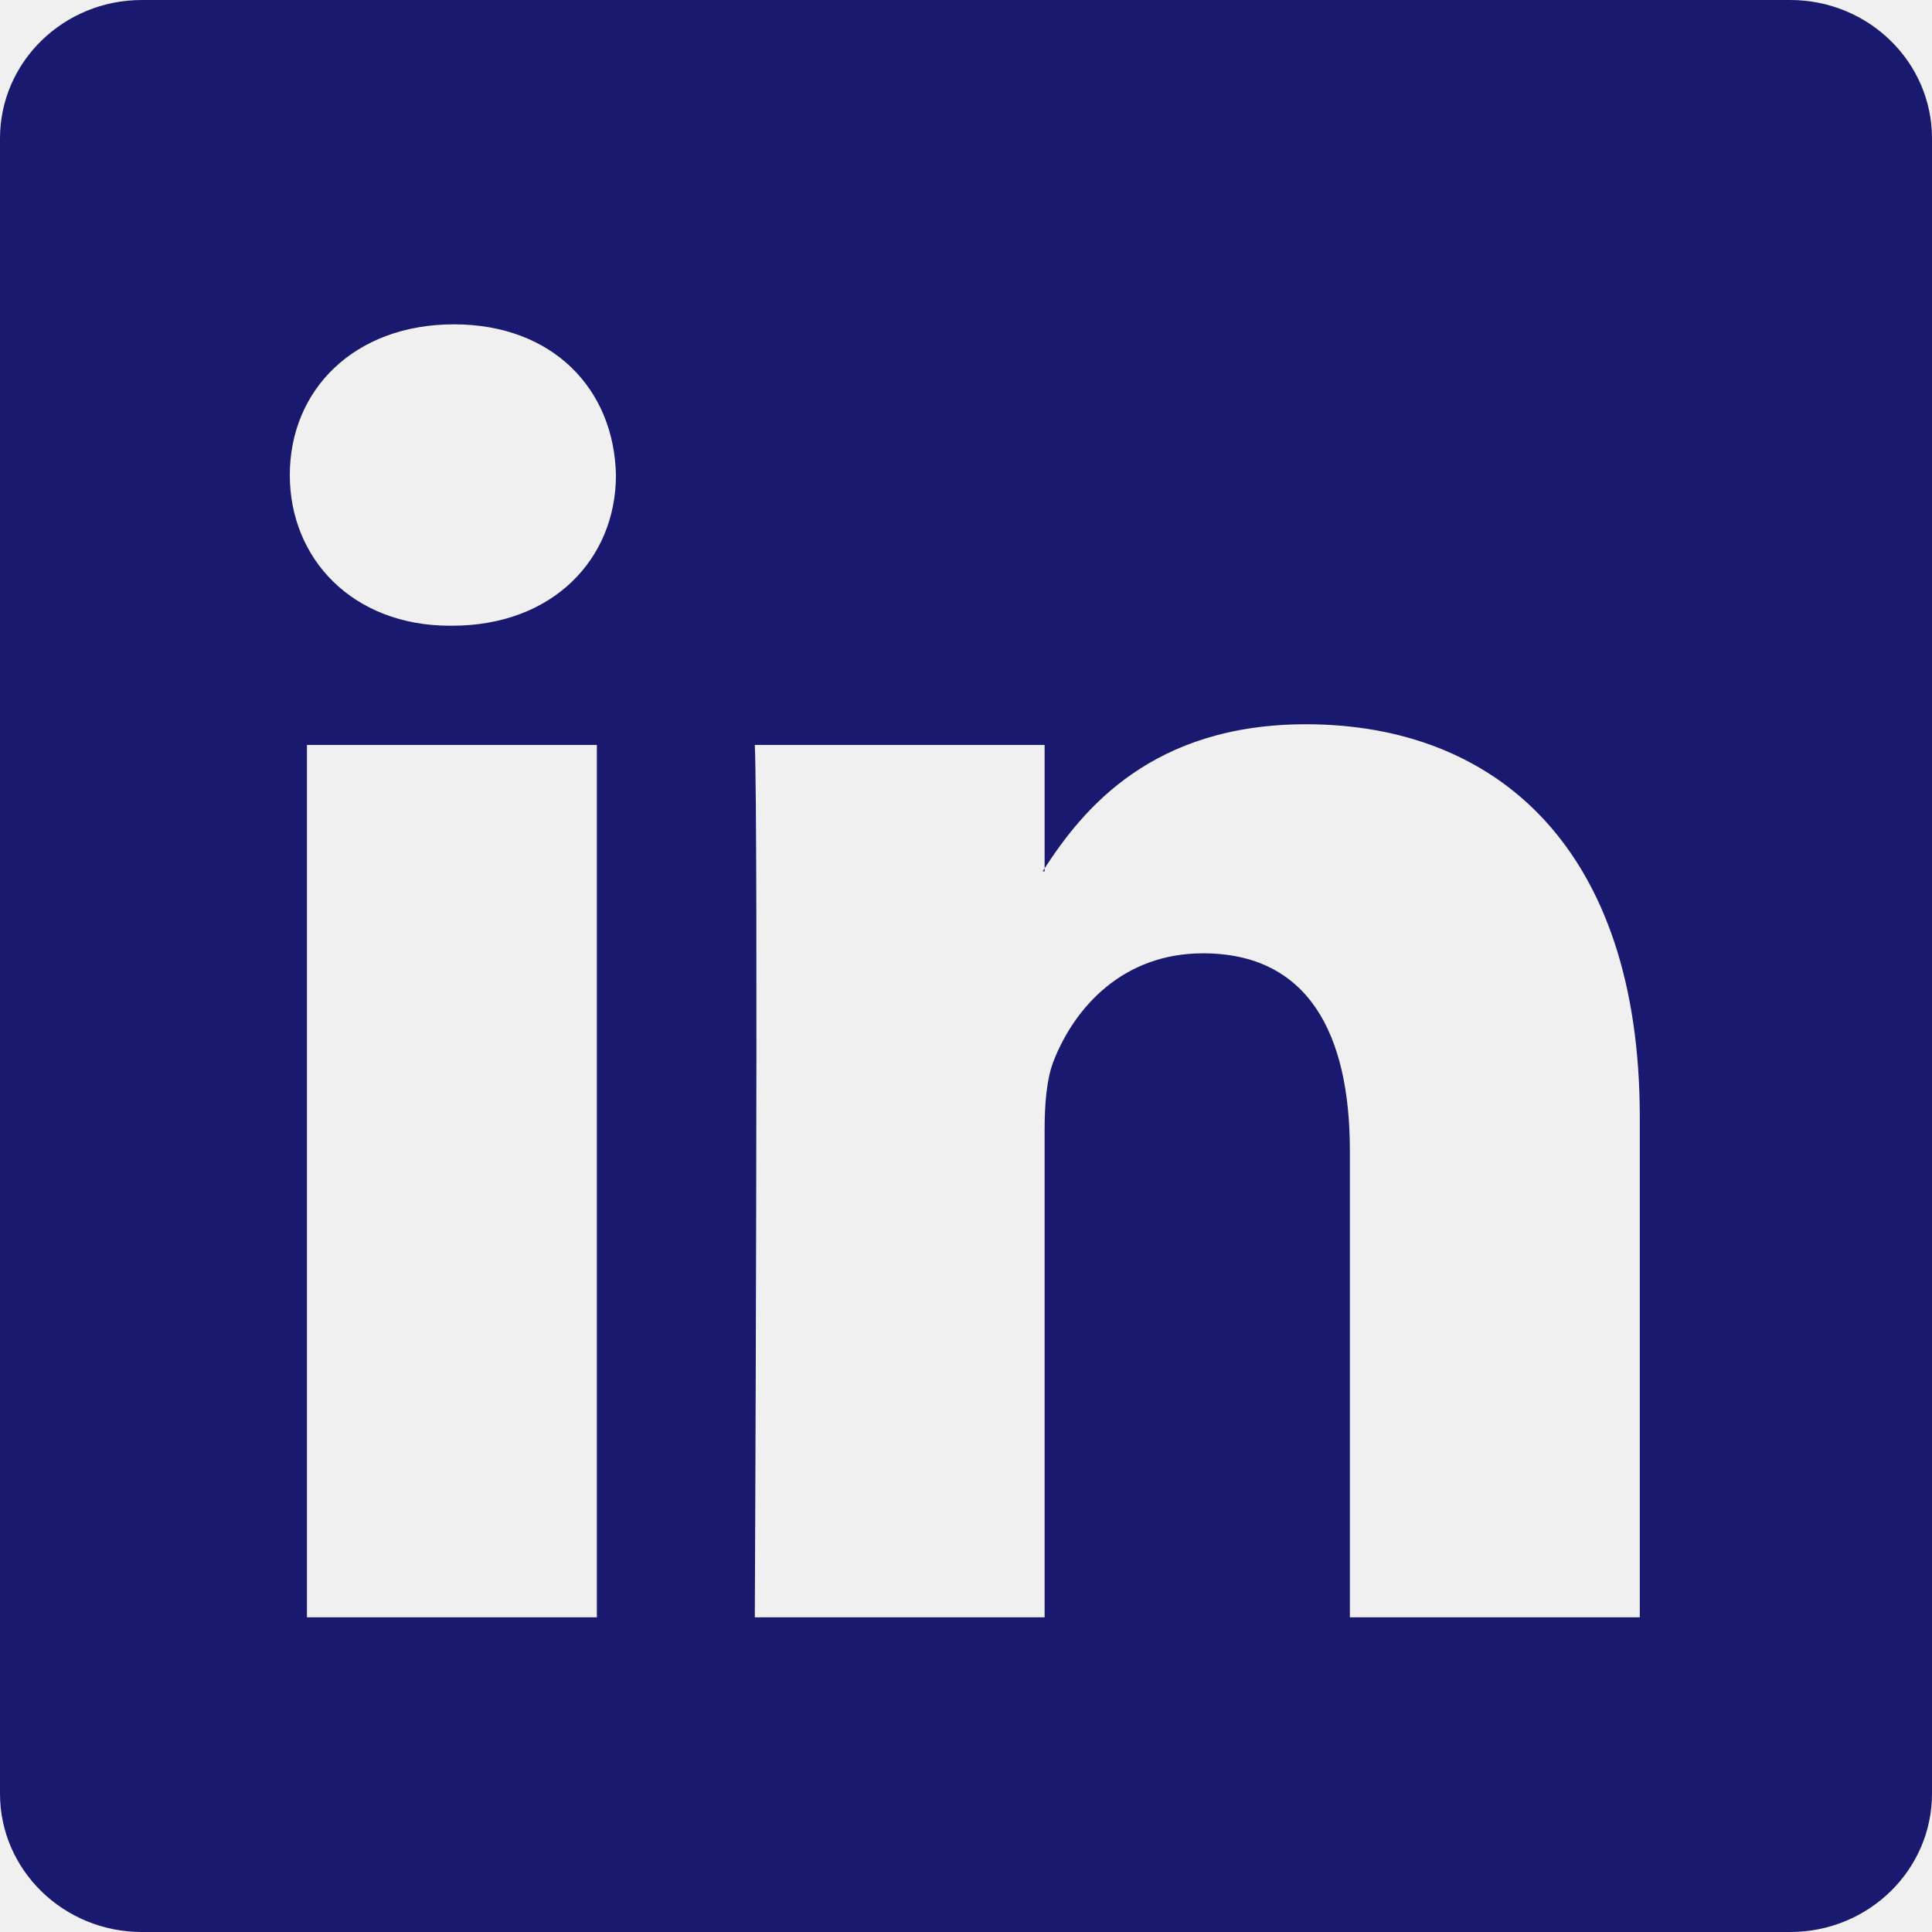
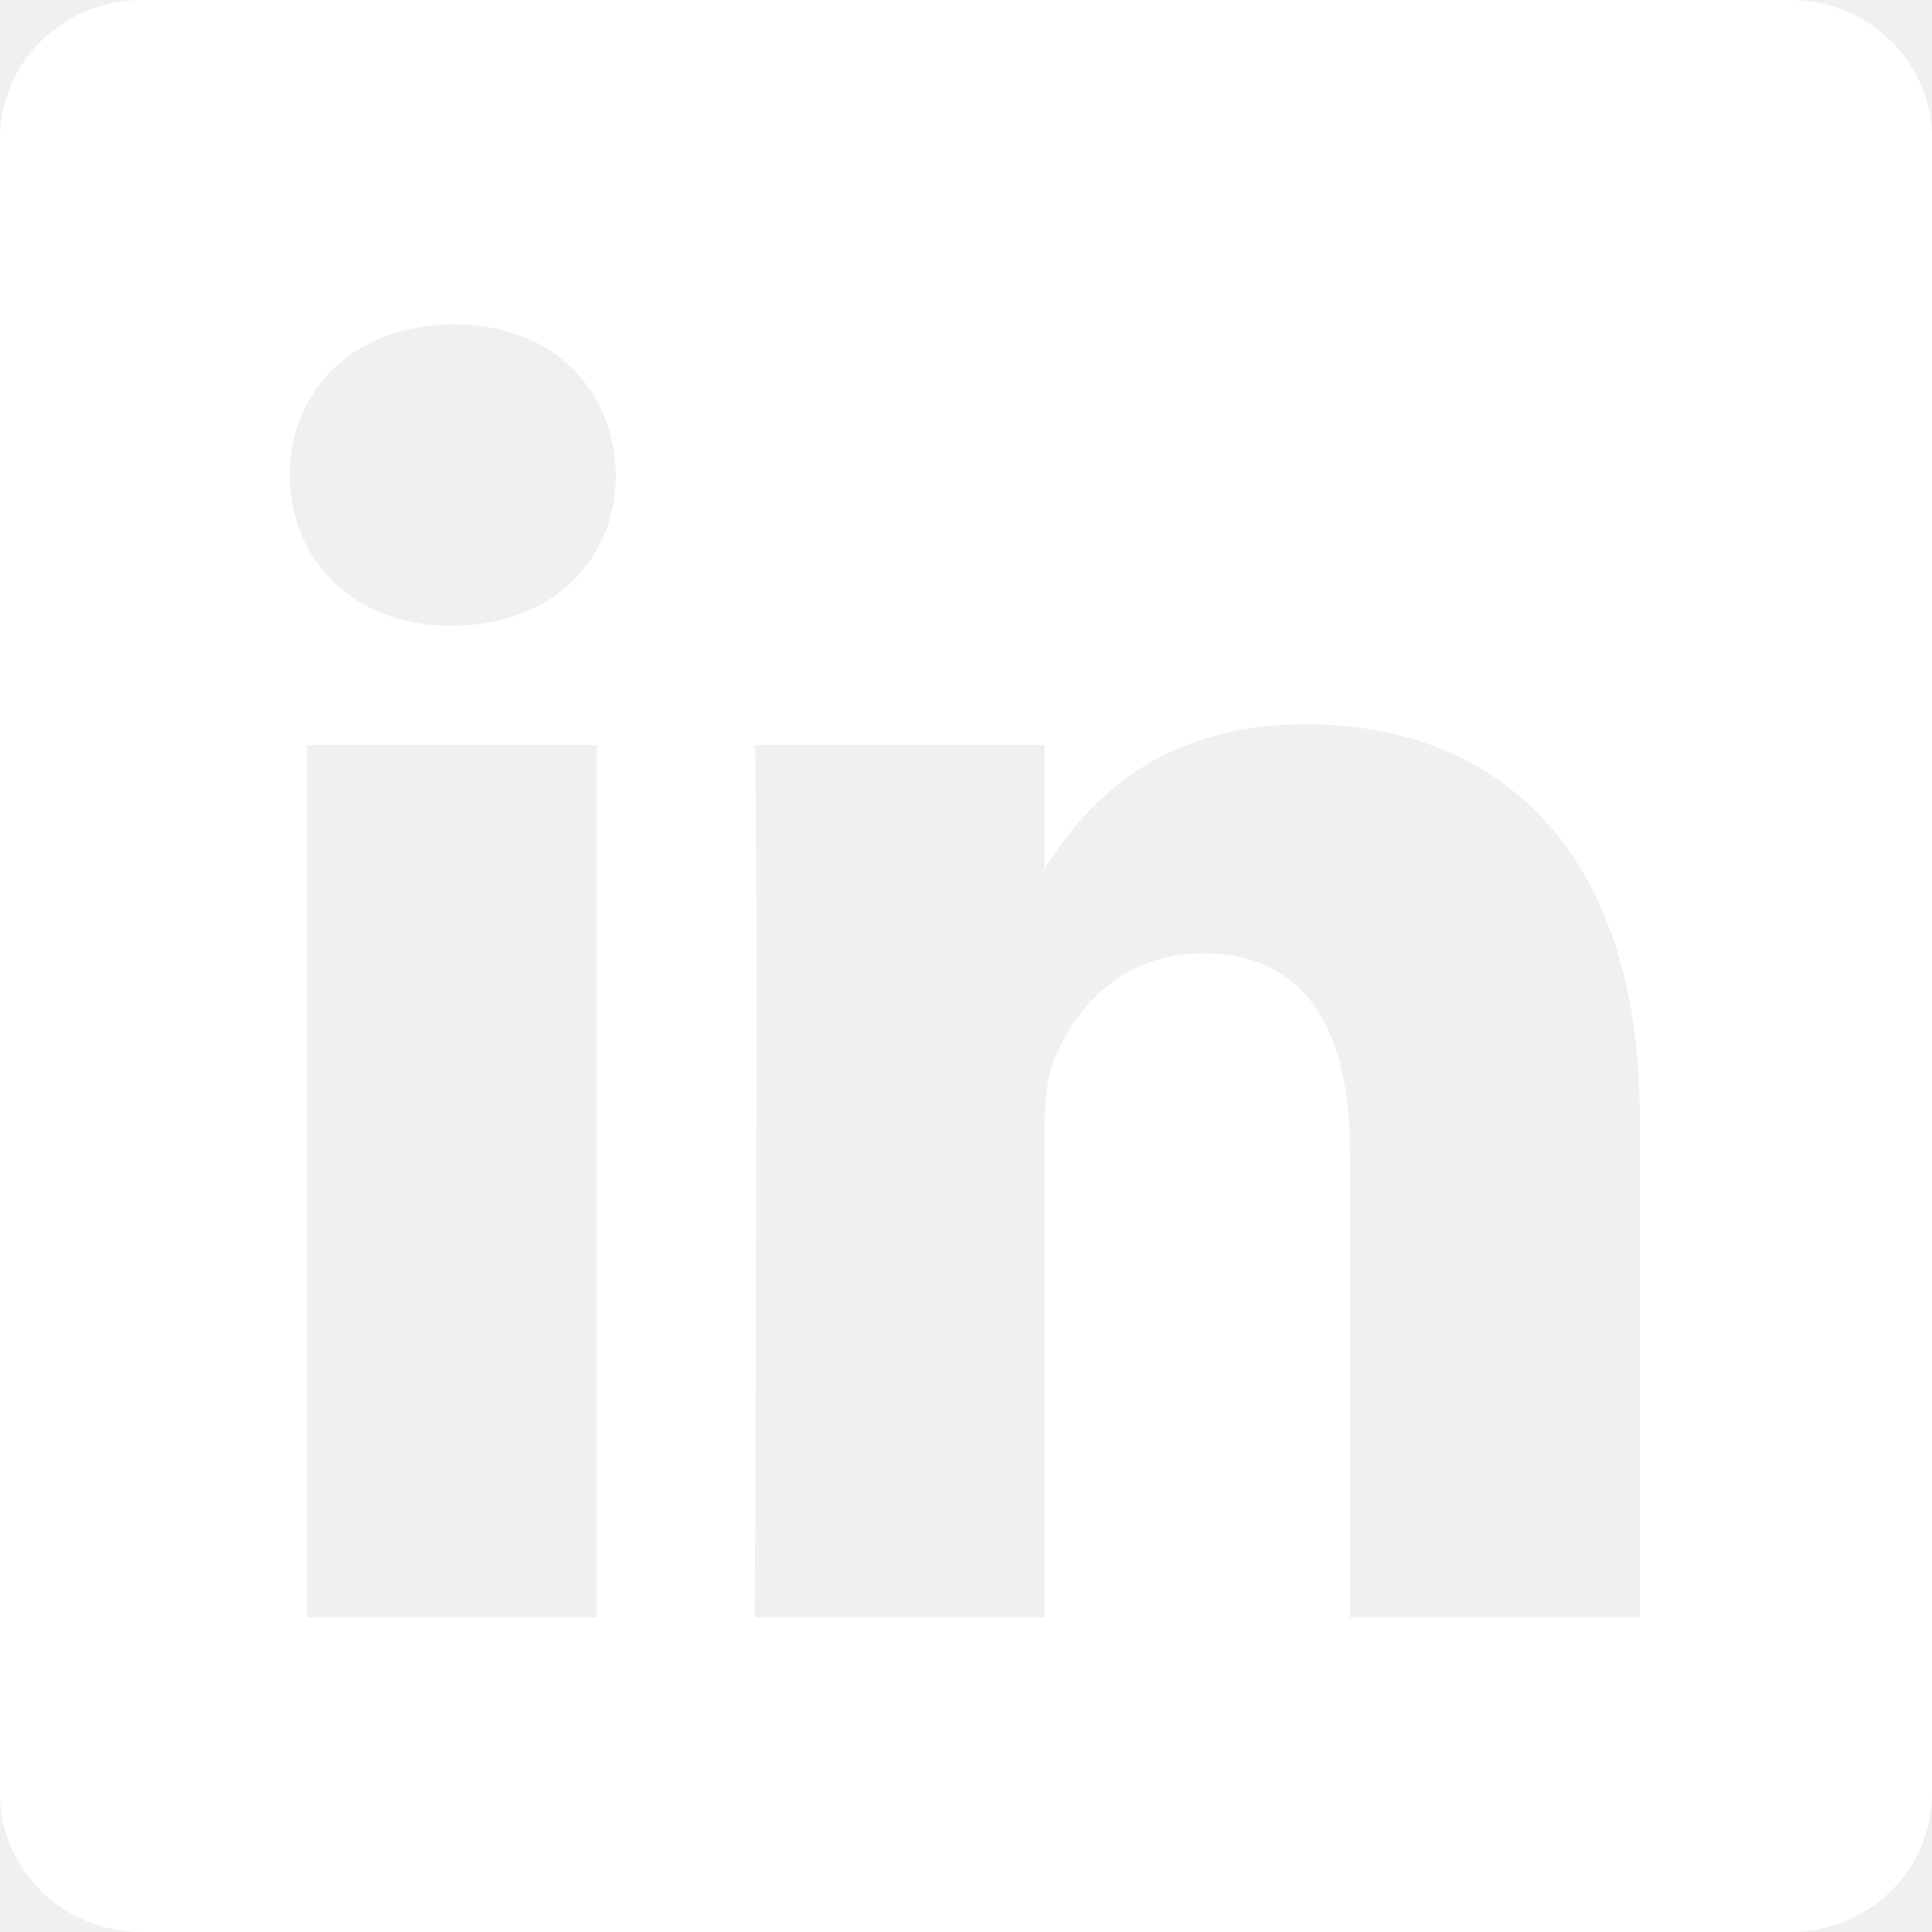
- <svg xmlns="http://www.w3.org/2000/svg" width="16" height="16" fill="#191970" class="bi bi-linkedin" viewBox="0 0 16 16">
+ <svg xmlns="http://www.w3.org/2000/svg" width="16" height="16" fill="#fff" class="bi bi-linkedin" viewBox="0 0 16 16">
  <path d="M0 1.146C0 .513.526 0 1.175 0h13.65C15.474 0 16 .513 16 1.146v13.708c0 .633-.526 1.146-1.175 1.146H1.175C.526 16 0 15.487 0 14.854zm4.943 12.248V6.169H2.542v7.225zm-1.2-8.212c.837 0 1.358-.554 1.358-1.248-.015-.709-.52-1.248-1.342-1.248S2.4 3.226 2.4 3.934c0 .694.521 1.248 1.327 1.248zm4.908 8.212V9.359c0-.216.016-.432.08-.586.173-.431.568-.878 1.232-.878.869 0 1.216.662 1.216 1.634v3.865h2.401V9.25c0-2.22-1.184-3.252-2.764-3.252-1.274 0-1.845.7-2.165 1.193v.025h-.016l.016-.025V6.169h-2.4c.03.678 0 7.225 0 7.225z" />
</svg>
